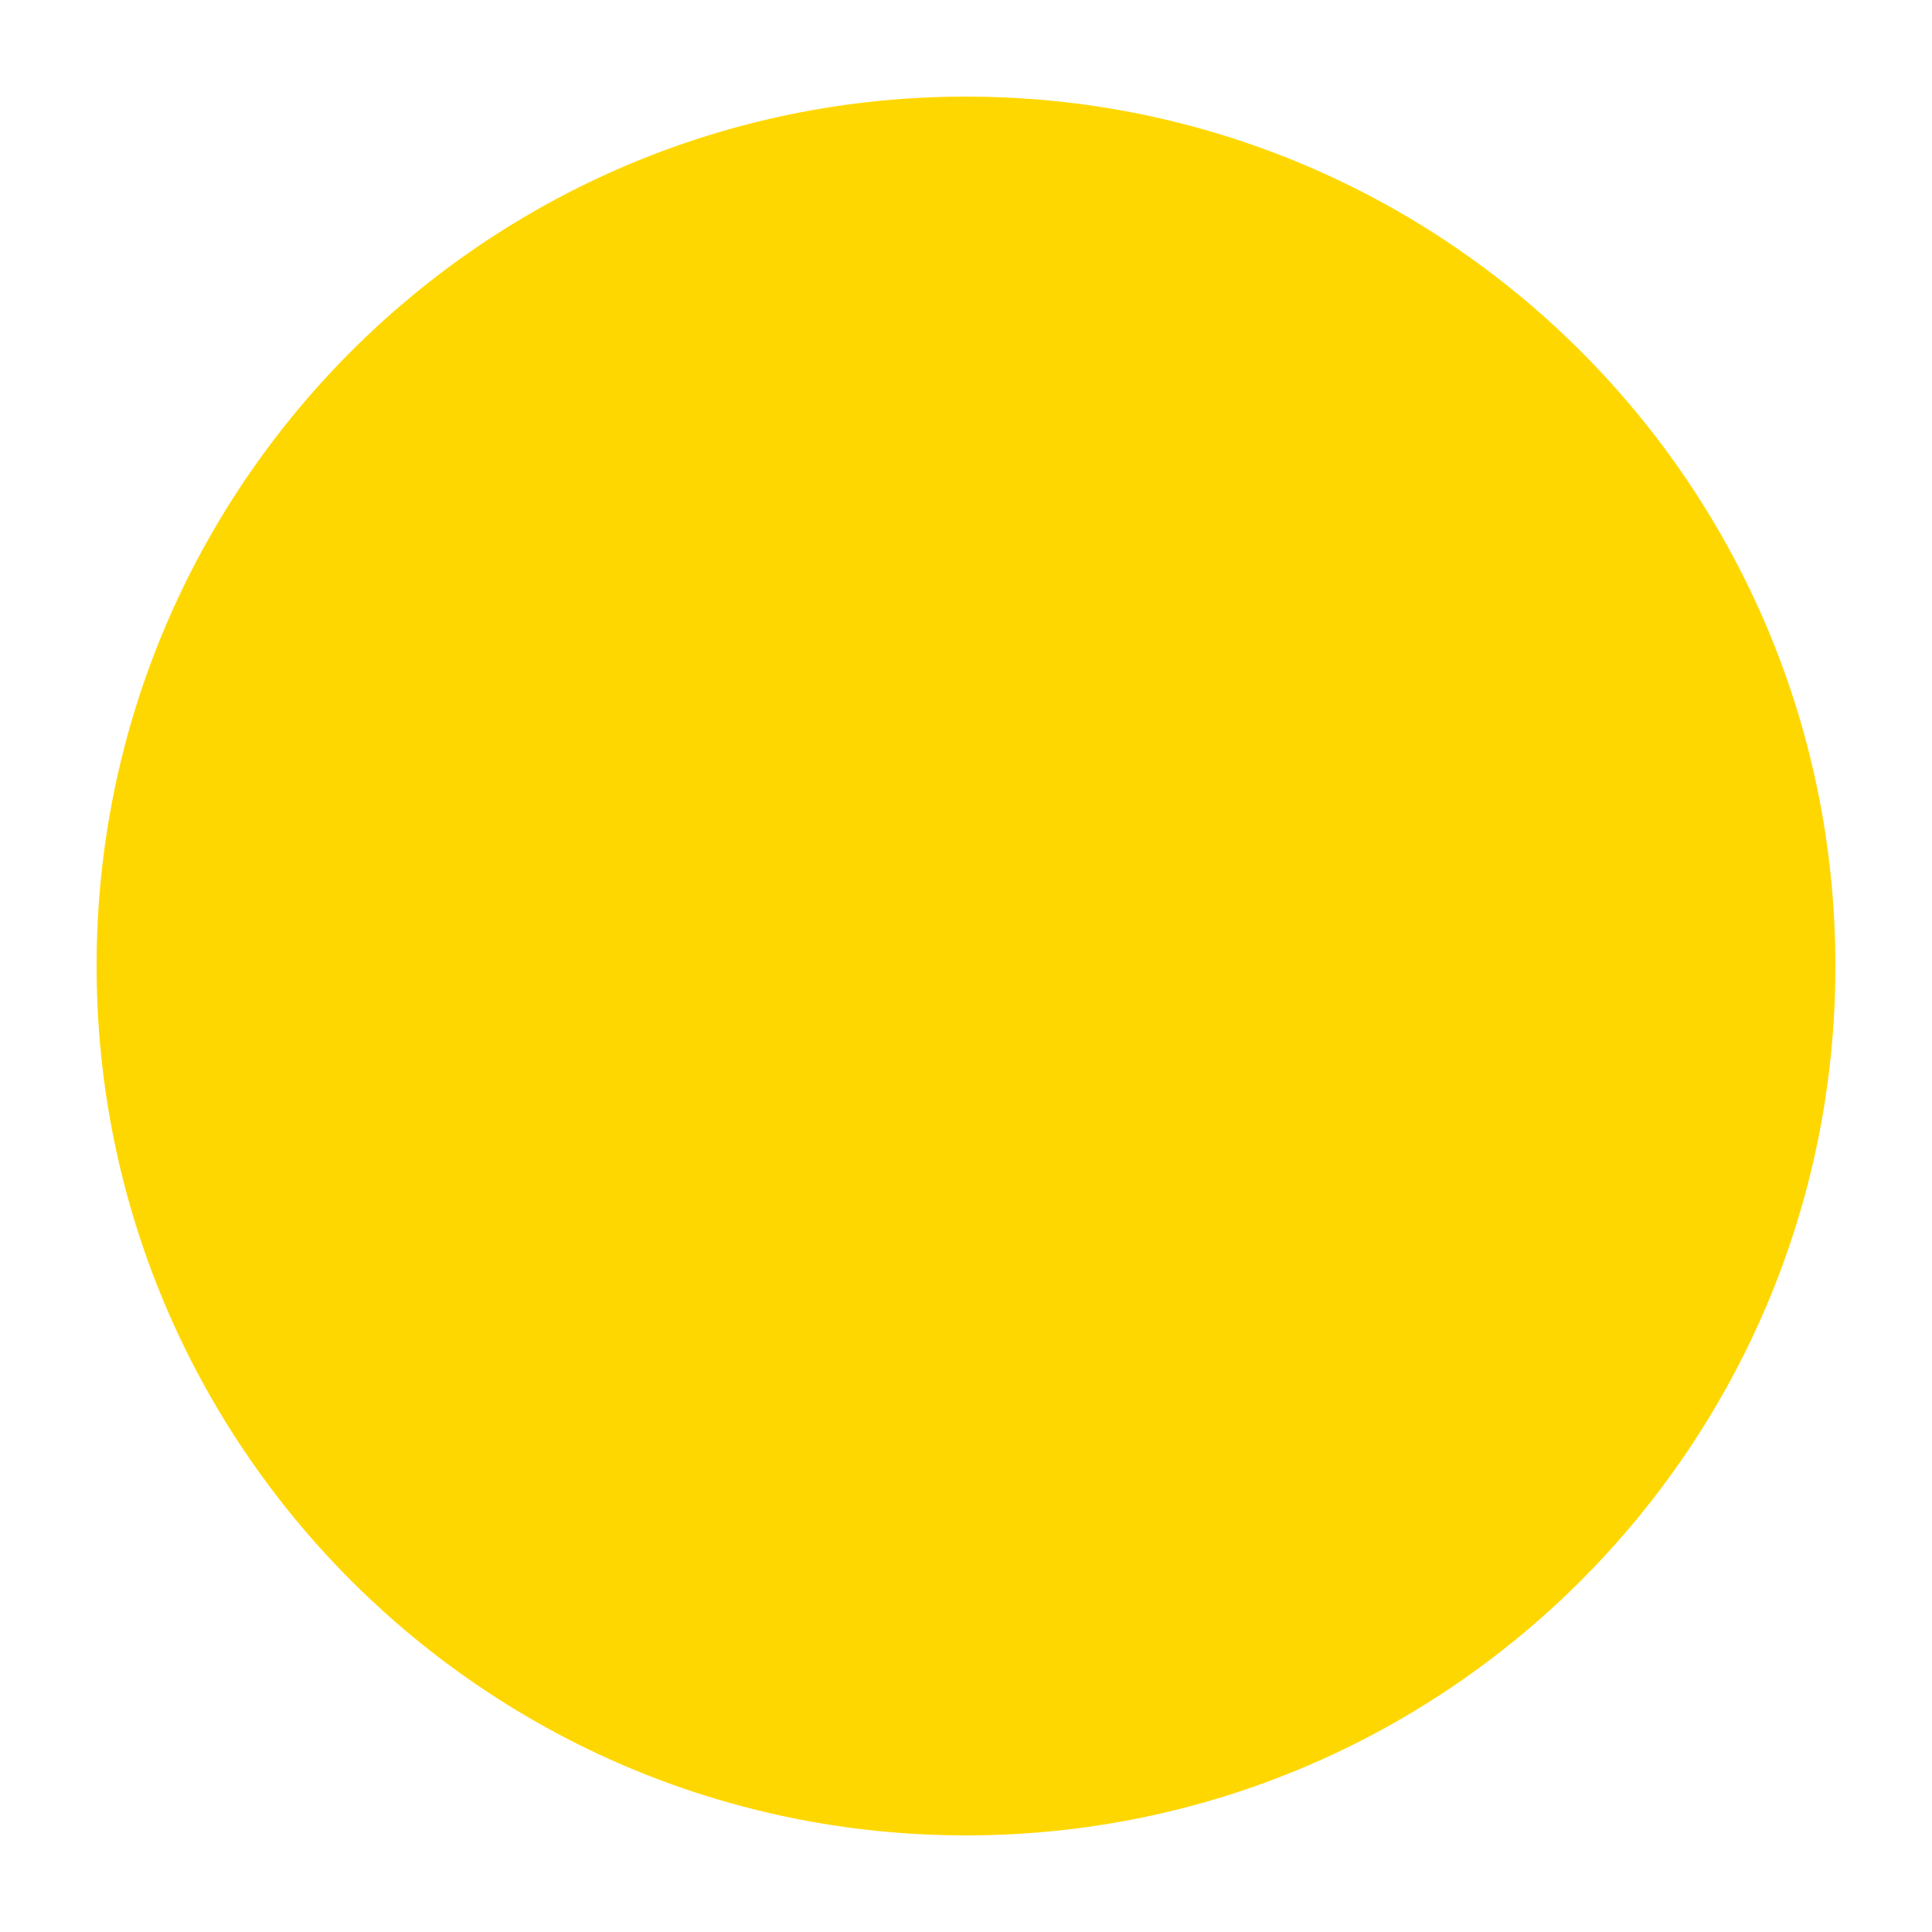
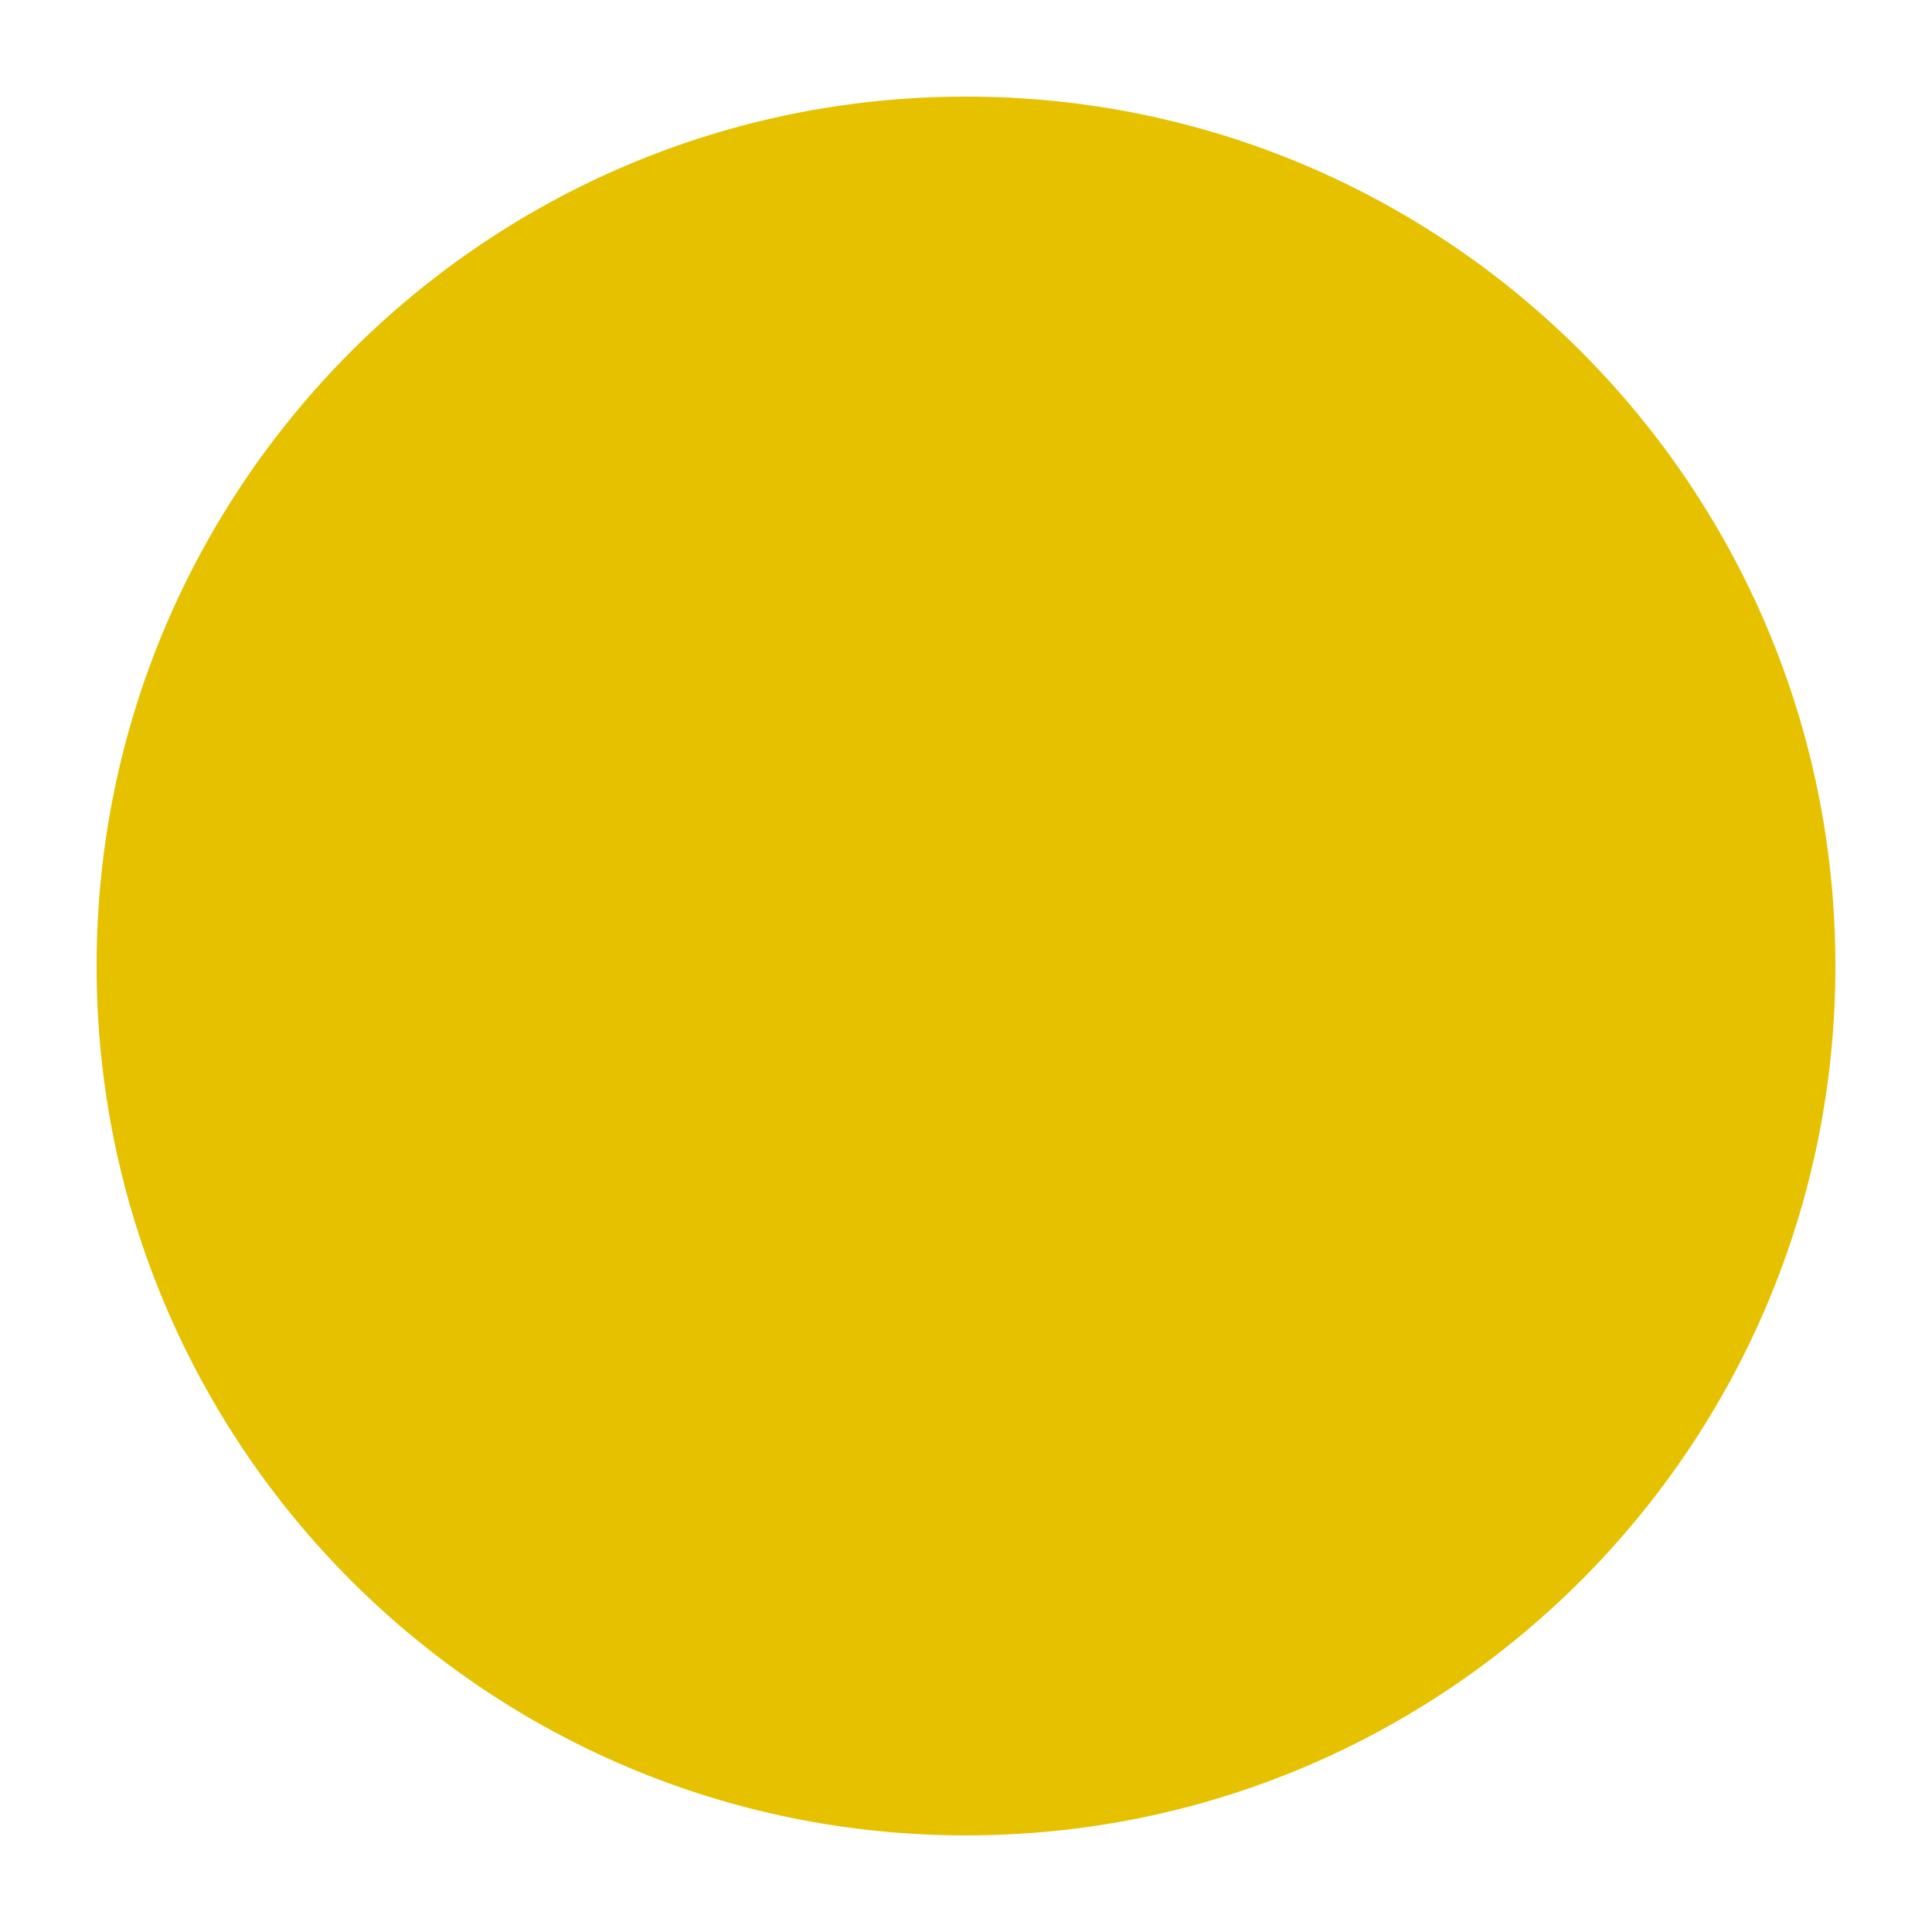
<svg xmlns="http://www.w3.org/2000/svg" viewBox="0 0 100 100">
-   <circle cx="50" cy="50" r="45" fill="#FFD700" />
+   <circle cx="50" cy="50" r="45" fill="#E5C100" />
  <style>
    @media (prefers-color-scheme: dark) {
-       circle { fill: #FFD700; }
+       circle { fill: #E5C100; }
    }
    @media (prefers-color-scheme: light) {
-       circle { fill: #FFD700; }
+       circle { fill: #E5C100; }
    }
  </style>
</svg>
